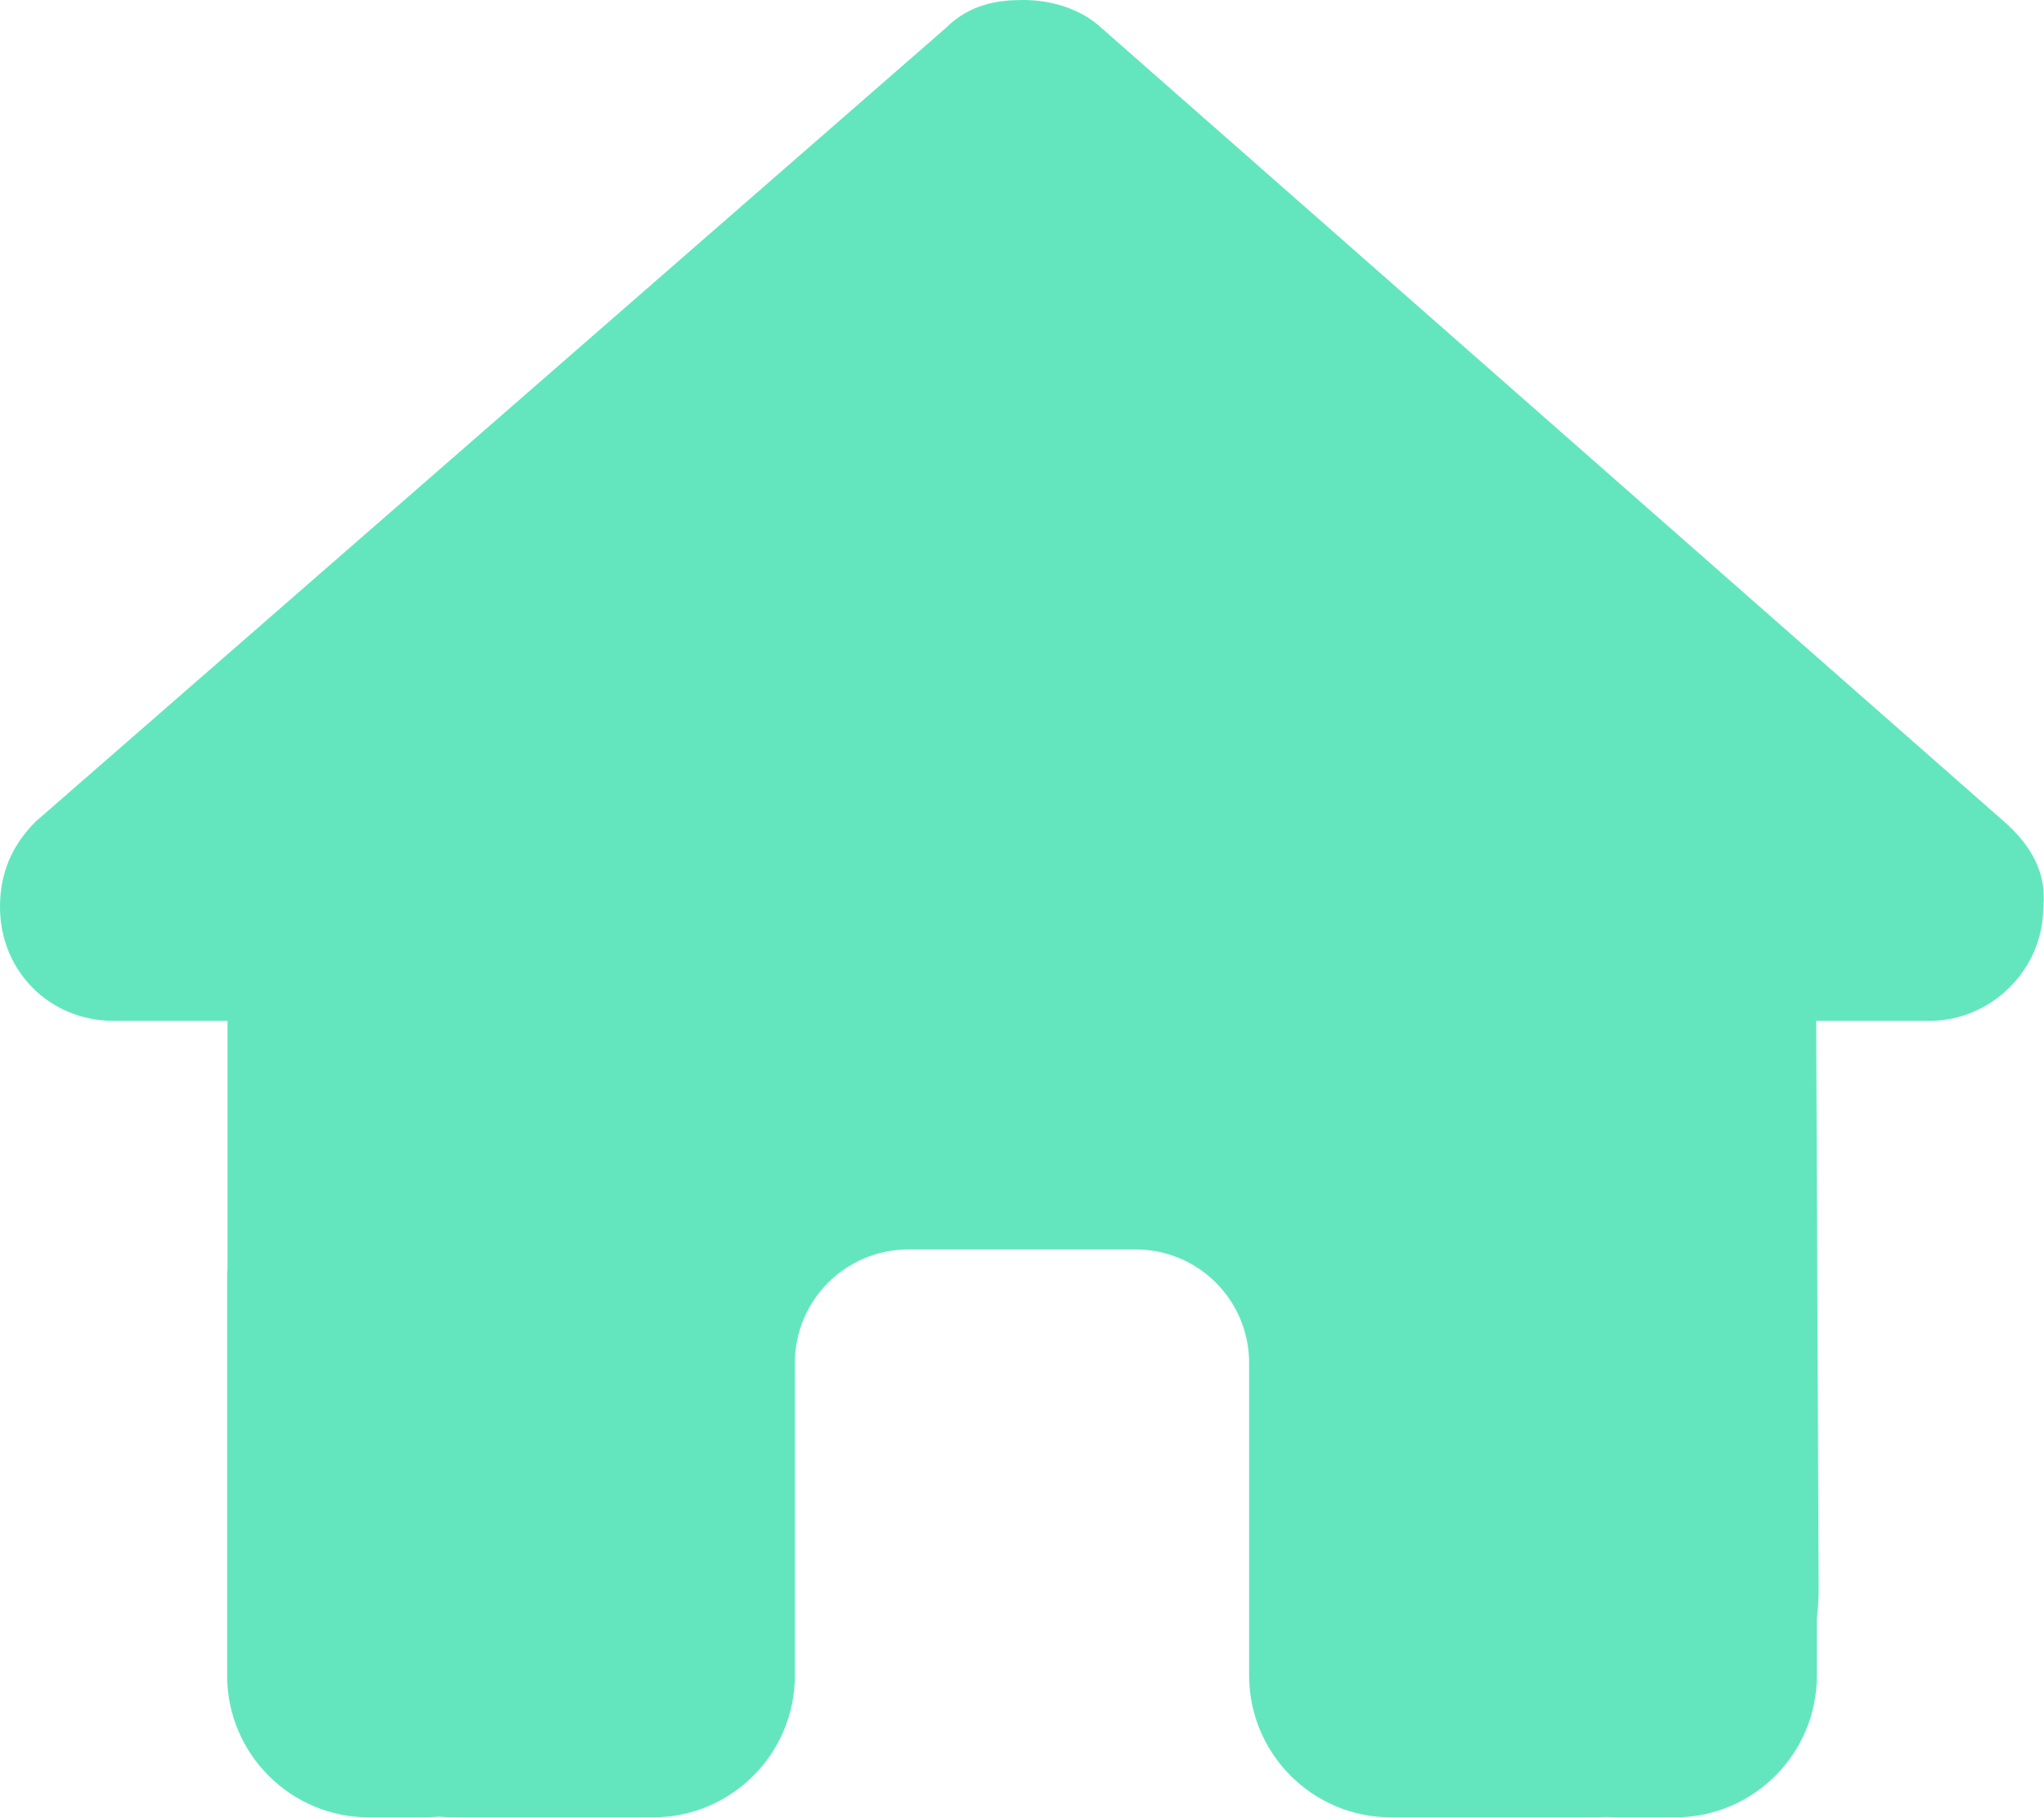
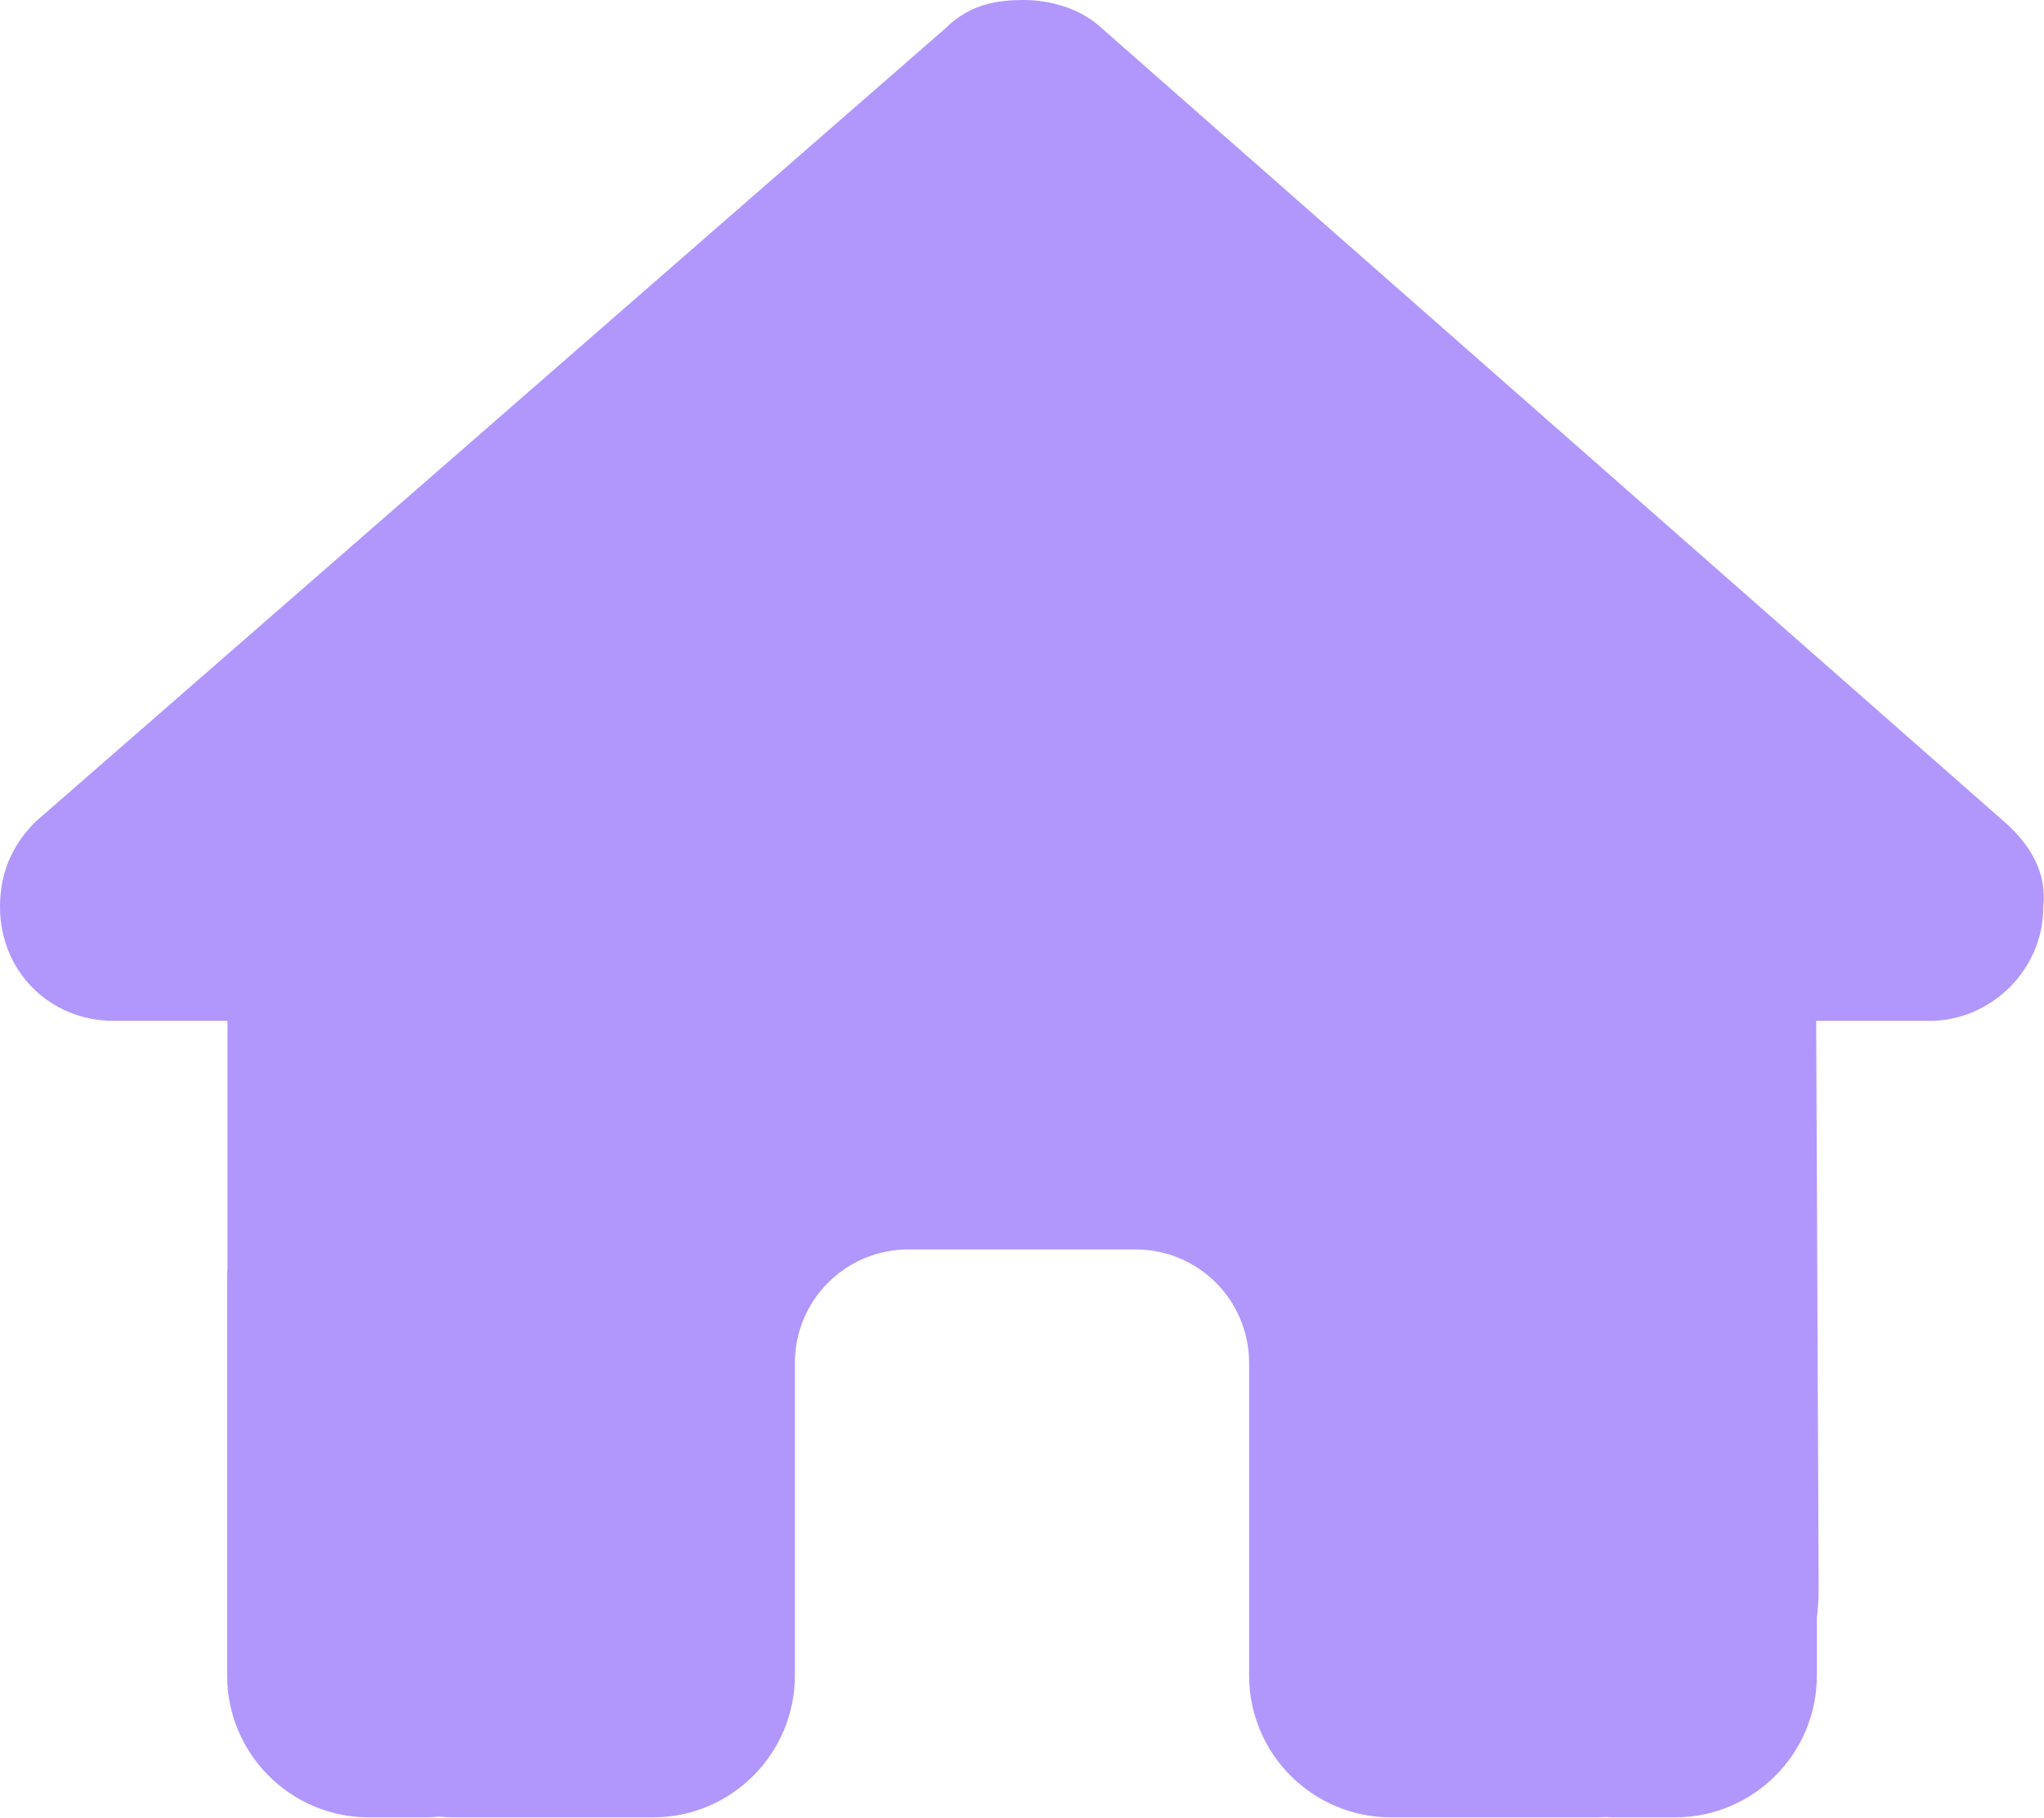
<svg xmlns="http://www.w3.org/2000/svg" viewBox="0 0 576 512">
-   <path fill="#63E6BE" d="M575.8 255.5c0 18-15 32.1-32 32.1h-32l.7 160.2c0 2.7-.2 5.4-.5 8.1V472c0 22.1-17.9 40-40 40H456c-1.1 0-2.2 0-3.3-.1c-1.4 .1-2.8 .1-4.2 .1H416 392c-22.1 0-40-17.9-40-40V448 384c0-17.7-14.3-32-32-32H256c-17.7 0-32 14.3-32 32v64 24c0 22.1-17.9 40-40 40H160 128.1c-1.5 0-3-.1-4.5-.2c-1.2 .1-2.4 .2-3.6 .2H104c-22.1 0-40-17.9-40-40V360c0-.9 0-1.9 .1-2.8V287.6H32c-18 0-32-14-32-32.1c0-9 3-17 10-24L266.4 8c7-7 15-8 22-8s15 2 21 7L564.8 231.5c8 7 12 15 11 24z" />
+   <path fill="#B197FC" d="M575.8 255.5c0 18-15 32.1-32 32.1h-32l.7 160.2c0 2.7-.2 5.4-.5 8.1V472c0 22.1-17.9 40-40 40H456c-1.1 0-2.2 0-3.3-.1c-1.4 .1-2.8 .1-4.2 .1H416 392c-22.1 0-40-17.9-40-40V448 384c0-17.7-14.3-32-32-32H256c-17.7 0-32 14.3-32 32v64 24c0 22.1-17.9 40-40 40H160 128.1c-1.5 0-3-.1-4.5-.2c-1.2 .1-2.4 .2-3.6 .2H104c-22.1 0-40-17.9-40-40V360c0-.9 0-1.9 .1-2.8V287.6H32c-18 0-32-14-32-32.1c0-9 3-17 10-24L266.4 8c7-7 15-8 22-8s15 2 21 7L564.8 231.5c8 7 12 15 11 24z" />
</svg>
